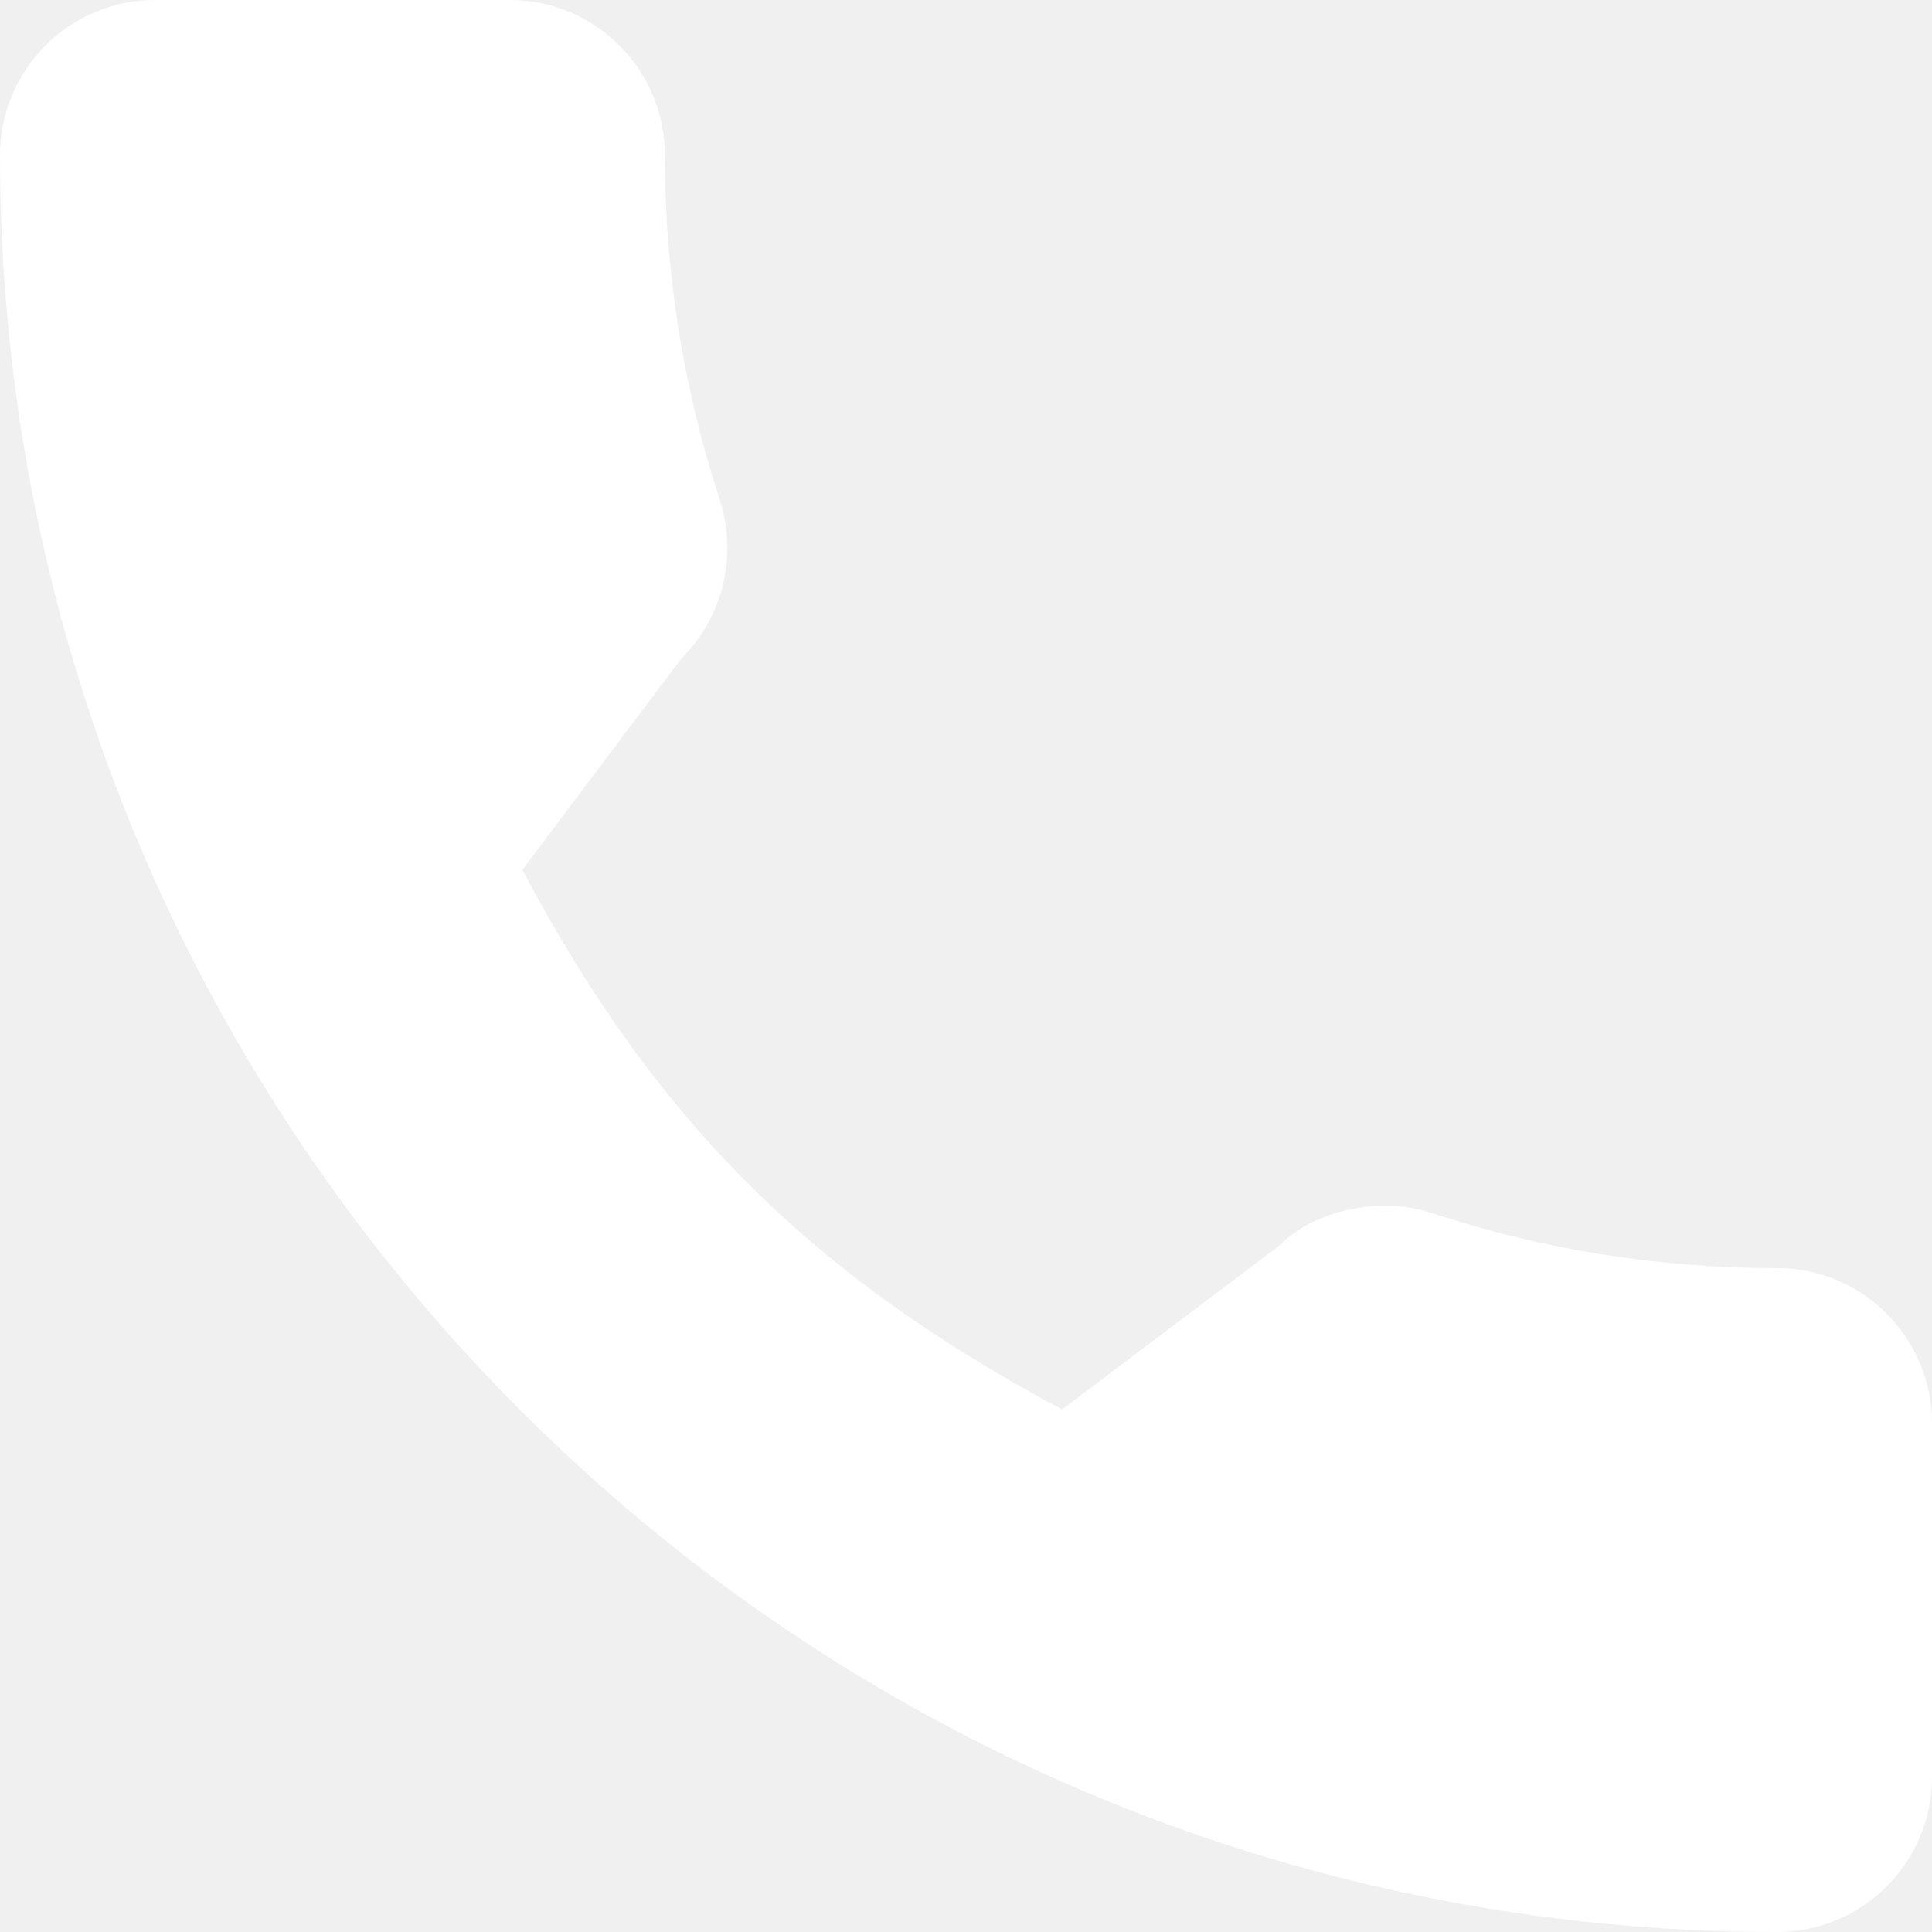
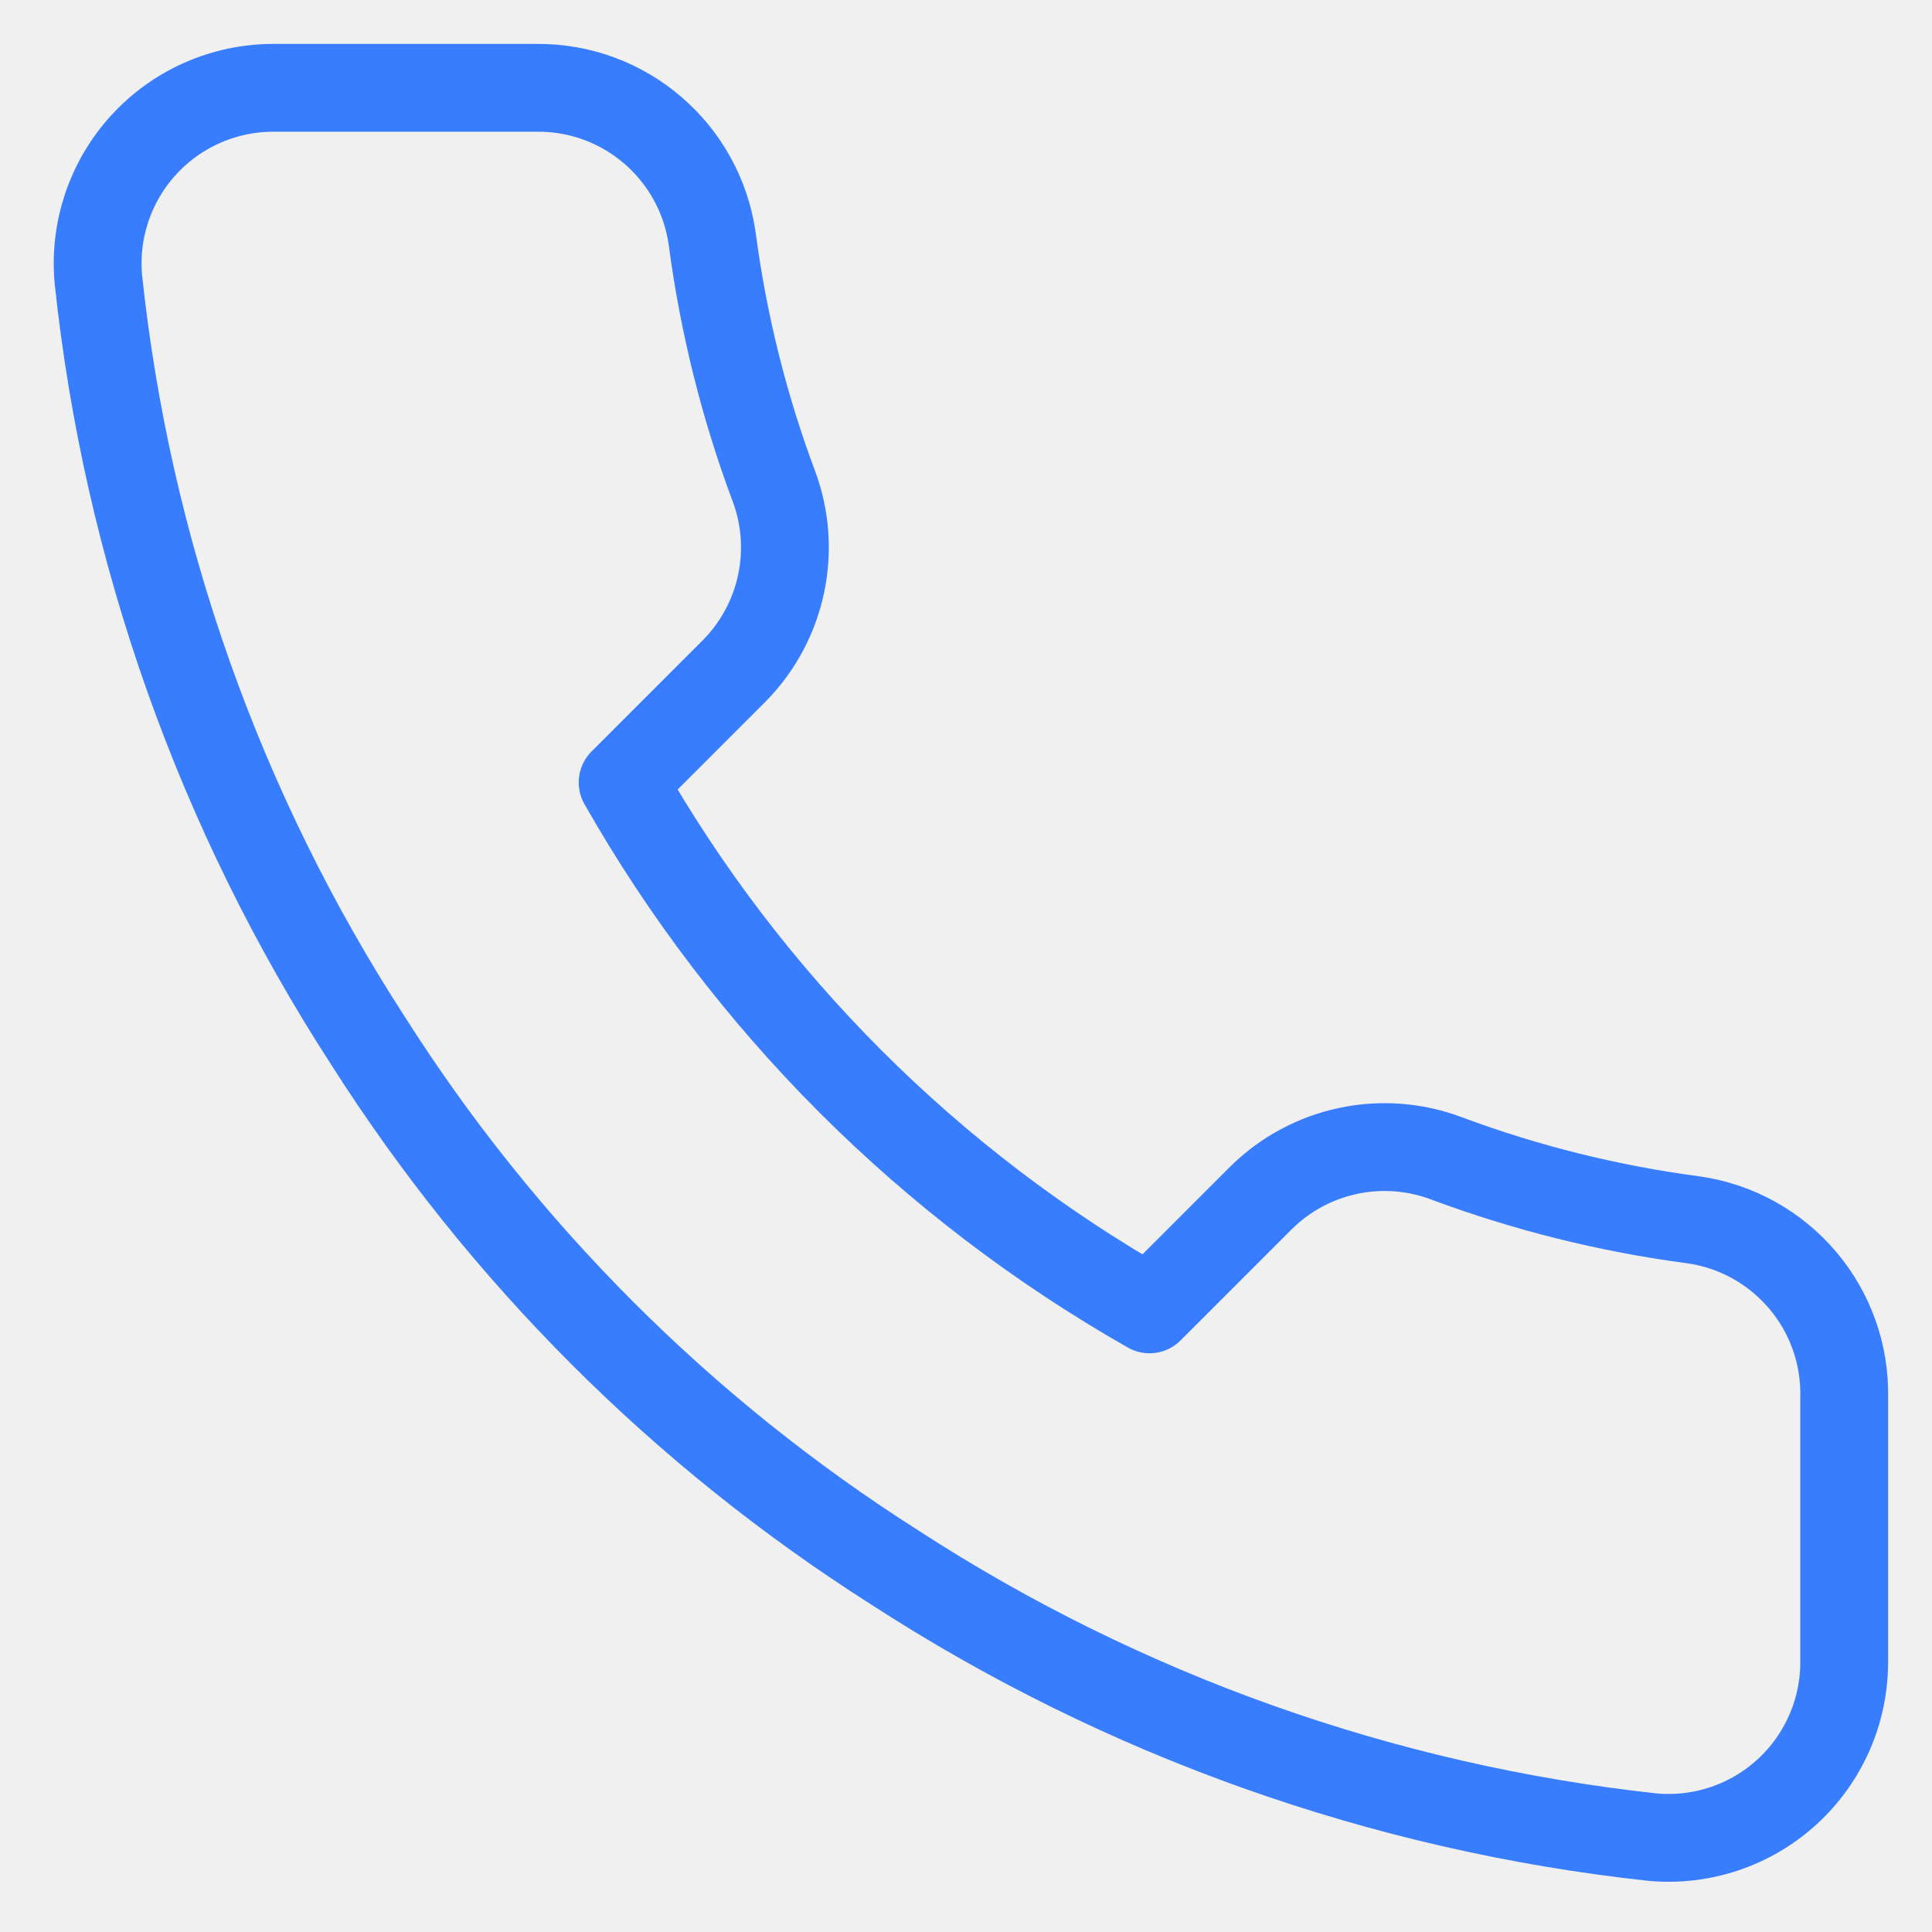
- <svg xmlns="http://www.w3.org/2000/svg" viewBox="0 0 384 384" width="512" height="512">
-   <path d="M353.188 252.052c-23.51 0-46.594-3.677-68.469-10.906-10.719-3.656-23.896-.302-30.438 6.417l-43.177 32.594c-50.073-26.729-80.917-57.563-107.281-107.26l31.635-42.052c8.219-8.208 11.167-20.198 7.635-31.448-7.26-21.99-10.948-45.063-10.948-68.583C132.146 13.823 118.323 0 101.333 0h-70.52C13.823 0 0 13.823 0 30.813 0 225.563 158.438 384 353.188 384c16.99 0 30.813-13.823 30.813-30.813v-70.323c-.001-16.989-13.824-30.812-30.813-30.812z" data-original="#000000" class="active-path" data-old_color="#000000" fill="#FFF" />
+ <svg xmlns="http://www.w3.org/2000/svg" width="22" height="22" fill="none">
+   <path d="M21 15.92v3a2 2 0 01-2.18 2 19.79 19.79 0 01-8.63-3.07 19.5 19.5 0 01-6-6 19.79 19.79 0 01-3.07-8.67A2 2 0 013.11 1h3a2 2 0 012 1.72c.127.96.361 1.903.7 2.81a2 2 0 01-.45 2.11L7.09 8.91a16 16 0 006 6l1.27-1.27a2 2 0 012.11-.45c.907.338 1.85.573 2.81.7A2 2 0 0121 15.92z" stroke="#397DFF" stroke-linecap="round" stroke-linejoin="round" />
</svg>
